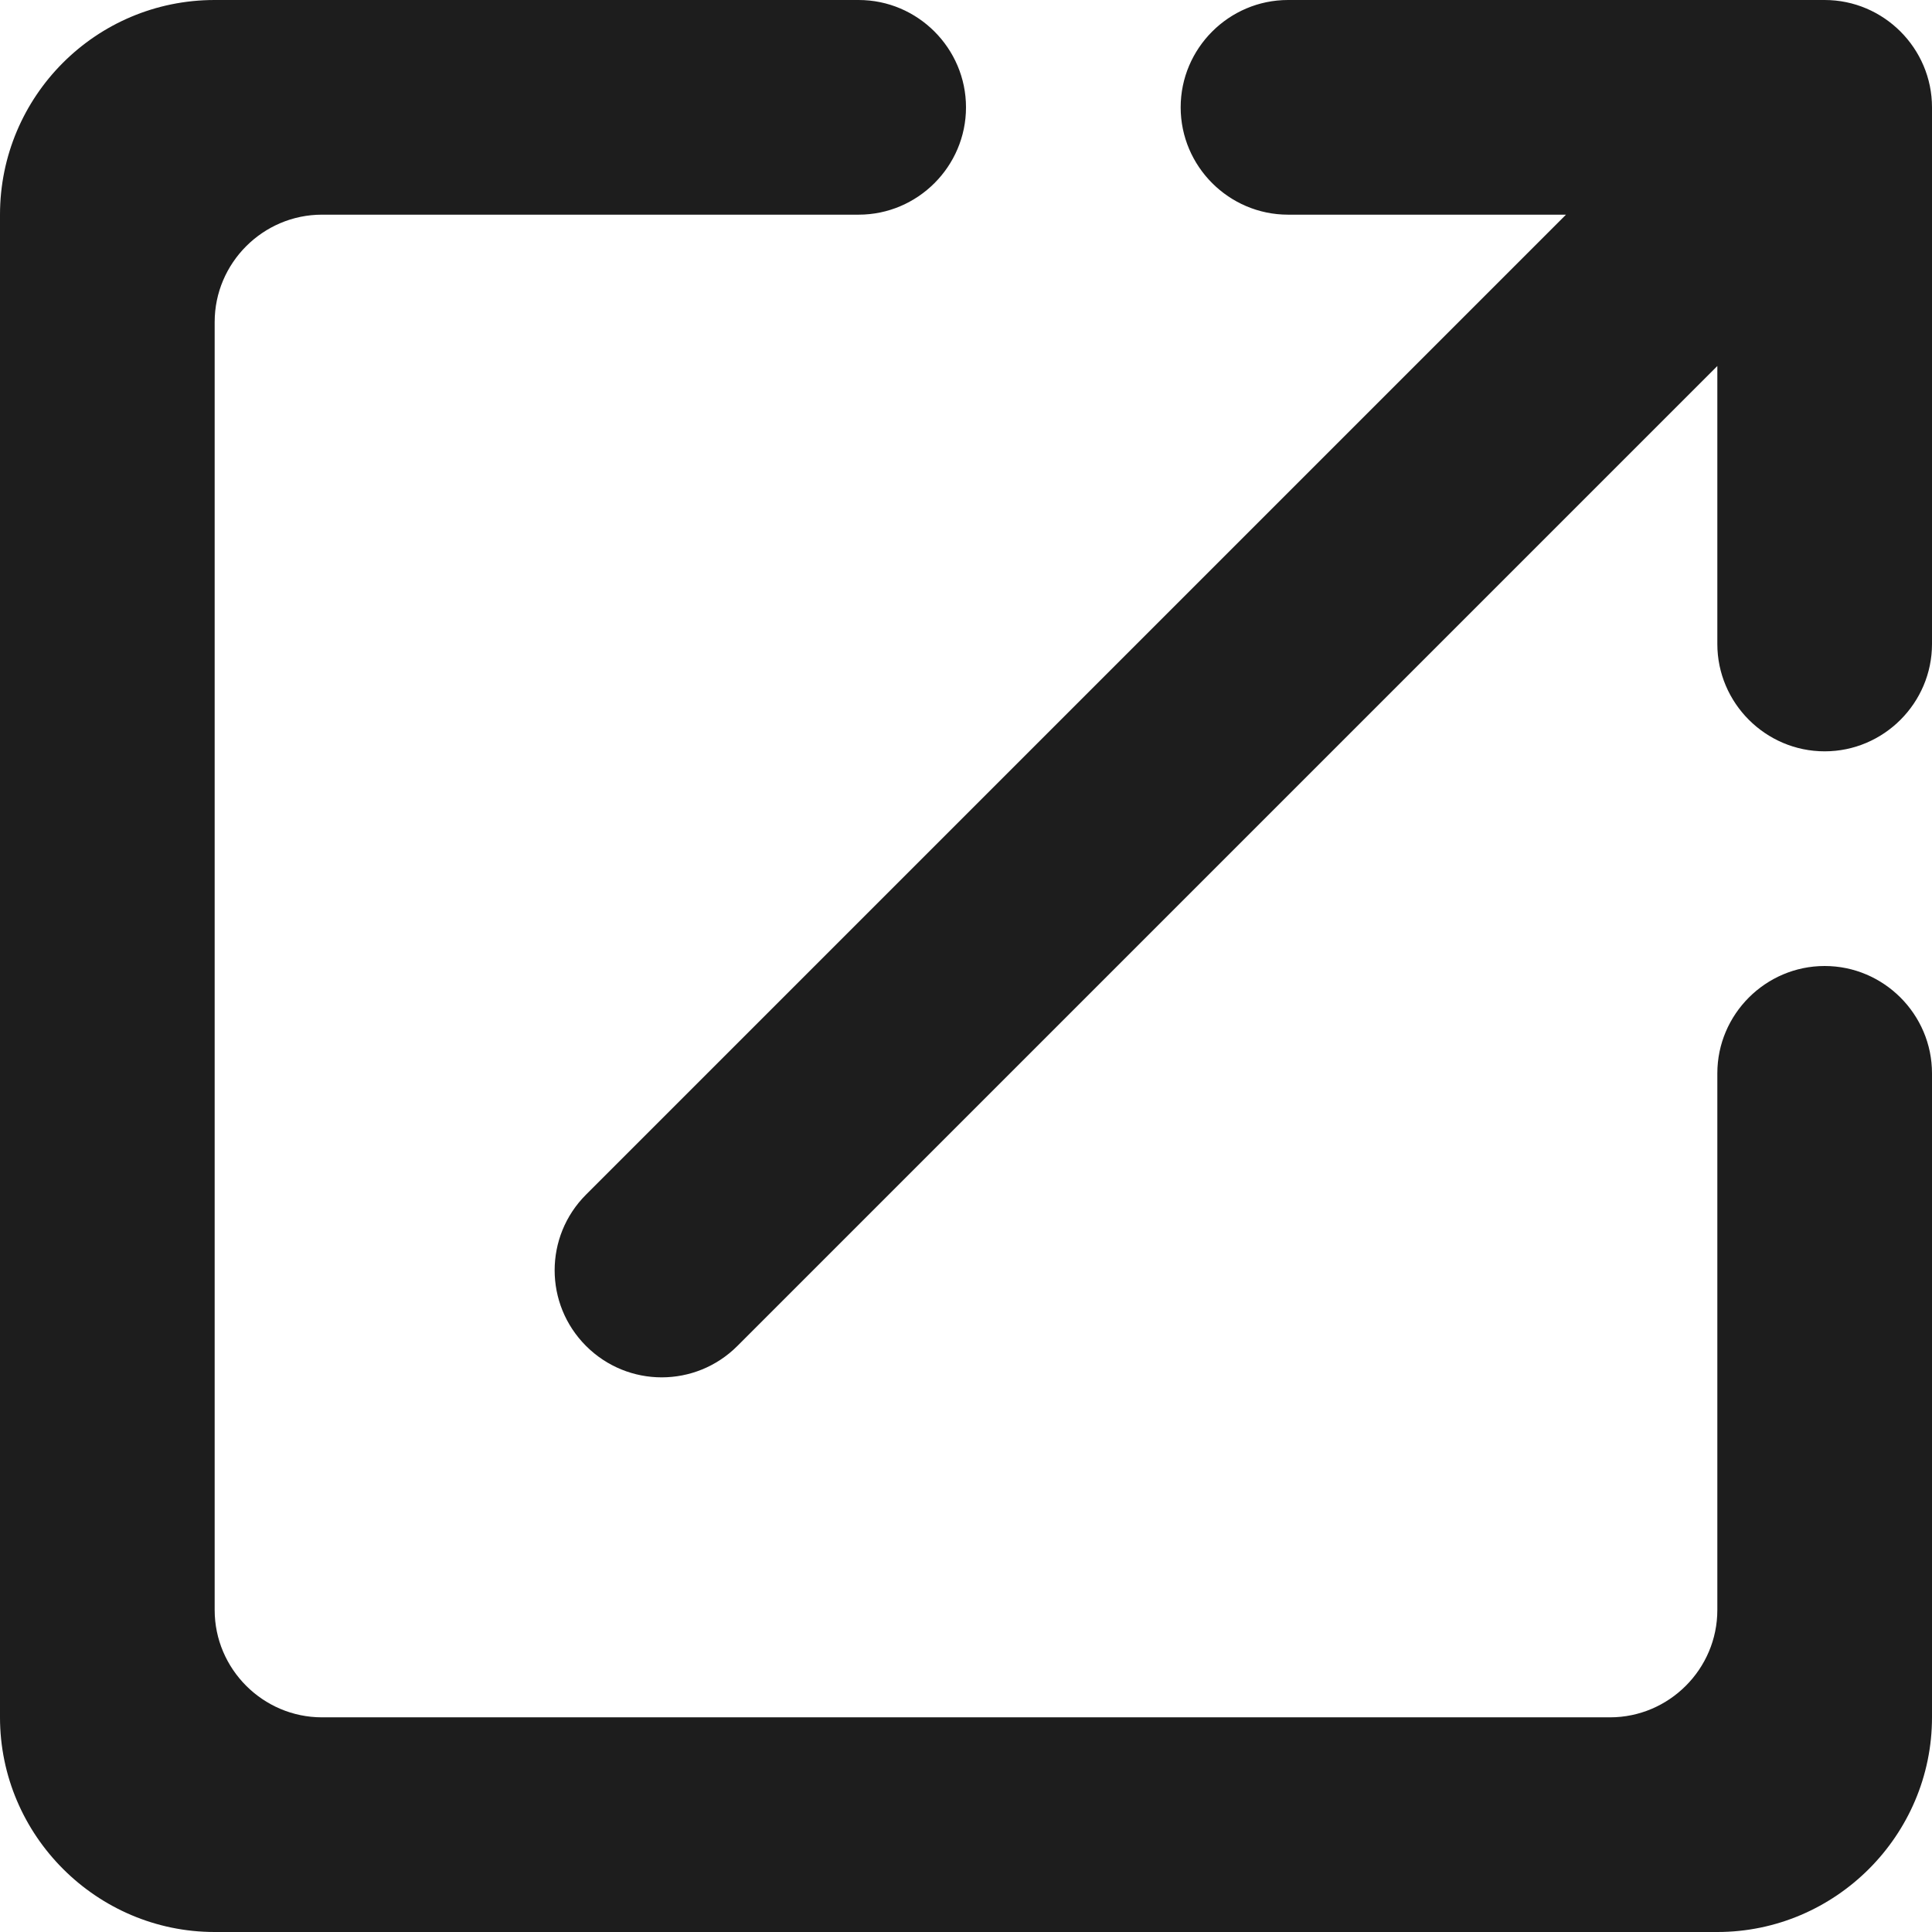
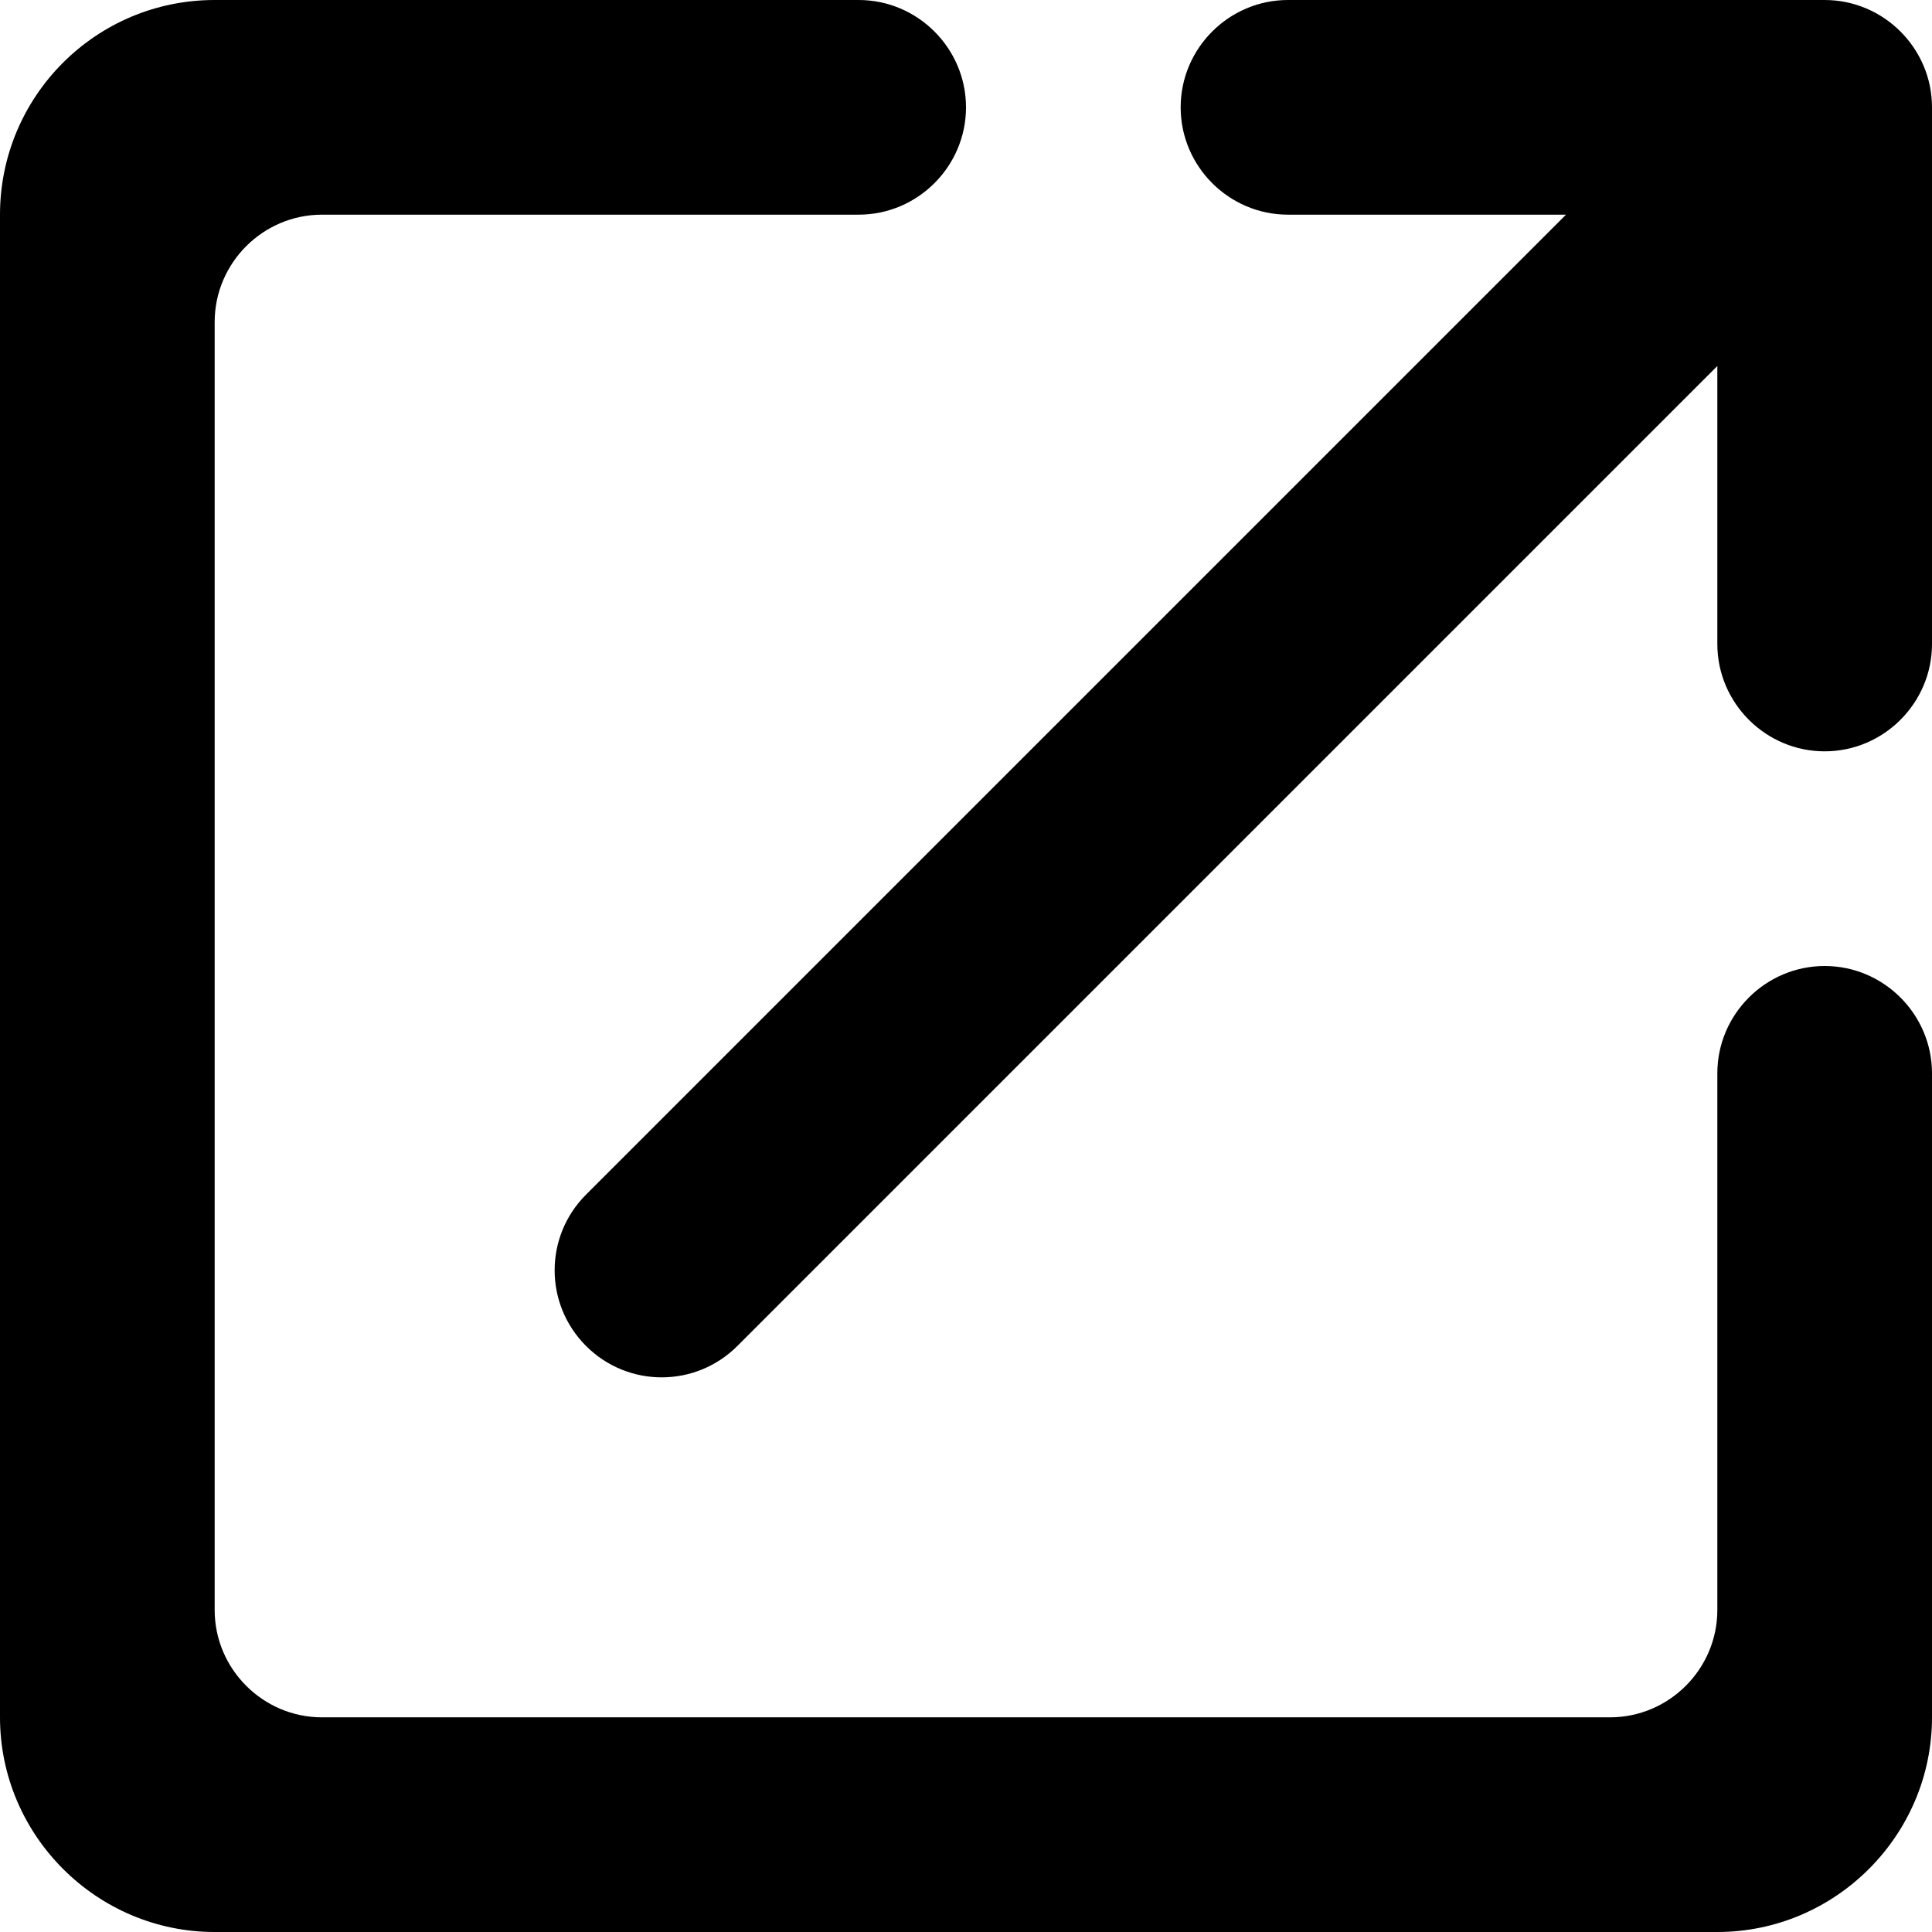
<svg xmlns="http://www.w3.org/2000/svg" height="24" width="24" viewBox="0 0 18 18" version="1.1">
  <g id="Icons" stroke="none" stroke-width="1" fill="none" fill-rule="evenodd">
    <g id="Rounded" transform="translate(-919, -377)">
      <g id="Action" transform="translate(100, 100)">
        <g id="-Round-/-Action-/-open_in_new" transform="translate(816, 274)">
          <g transform="translate(0, 0)">
            <polygon id="Path" points="0 0 24 0 24 24 0 24" />
-             <path d="M18,19 L6,19 C5.45,19 5,18.55 5,18 L5,6 C5,5.45 5.45,5 6,5 L11,5 C11.55,5 12,4.55 12,4 C12,3.45 11.55,3 11,3 L5,3 C3.89,3 3,3.9 3,5 L3,19 C3,20.1 3.9,21 5,21 L19,21 C20.1,21 21,20.1 21,19 L21,13 C21,12.45 20.55,12 20,12 C19.45,12 19,12.45 19,13 L19,18 C19,18.55 18.55,19 18,19 Z M14,4 C14,4.55 14.45,5 15,5 L17.59,5 L8.46,14.13 C8.07,14.52 8.07,15.15 8.46,15.54 C8.85,15.93 9.48,15.93 9.87,15.54 L19,6.41 L19,9 C19,9.55 19.45,10 20,10 C20.55,10 21,9.55 21,9 L21,4 C21,3.45 20.55,3 20,3 L15,3 C14.45,3 14,3.45 14,4 Z" id="🔹Icon-Color" fill="#1D1D1D" />
+             <path d="M18,19 L6,19 C5.45,19 5,18.55 5,18 L5,6 C5,5.45 5.45,5 6,5 L11,5 C11.55,5 12,4.55 12,4 C12,3.45 11.55,3 11,3 L5,3 C3.89,3 3,3.9 3,5 L3,19 C3,20.1 3.9,21 5,21 L19,21 C20.1,21 21,20.1 21,19 L21,13 C21,12.45 20.55,12 20,12 C19.45,12 19,12.45 19,13 L19,18 C19,18.55 18.55,19 18,19 Z M14,4 C14,4.55 14.45,5 15,5 L17.59,5 L8.46,14.13 C8.07,14.52 8.07,15.15 8.46,15.54 C8.85,15.93 9.48,15.93 9.87,15.54 L19,6.41 L19,9 C19,9.55 19.45,10 20,10 C20.55,10 21,9.55 21,9 L21,4 C21,3.45 20.55,3 20,3 L15,3 C14.45,3 14,3.45 14,4 Z" id="🔹Icon-Color" fill="#000000" />
          </g>
        </g>
      </g>
    </g>
  </g>
</svg>
